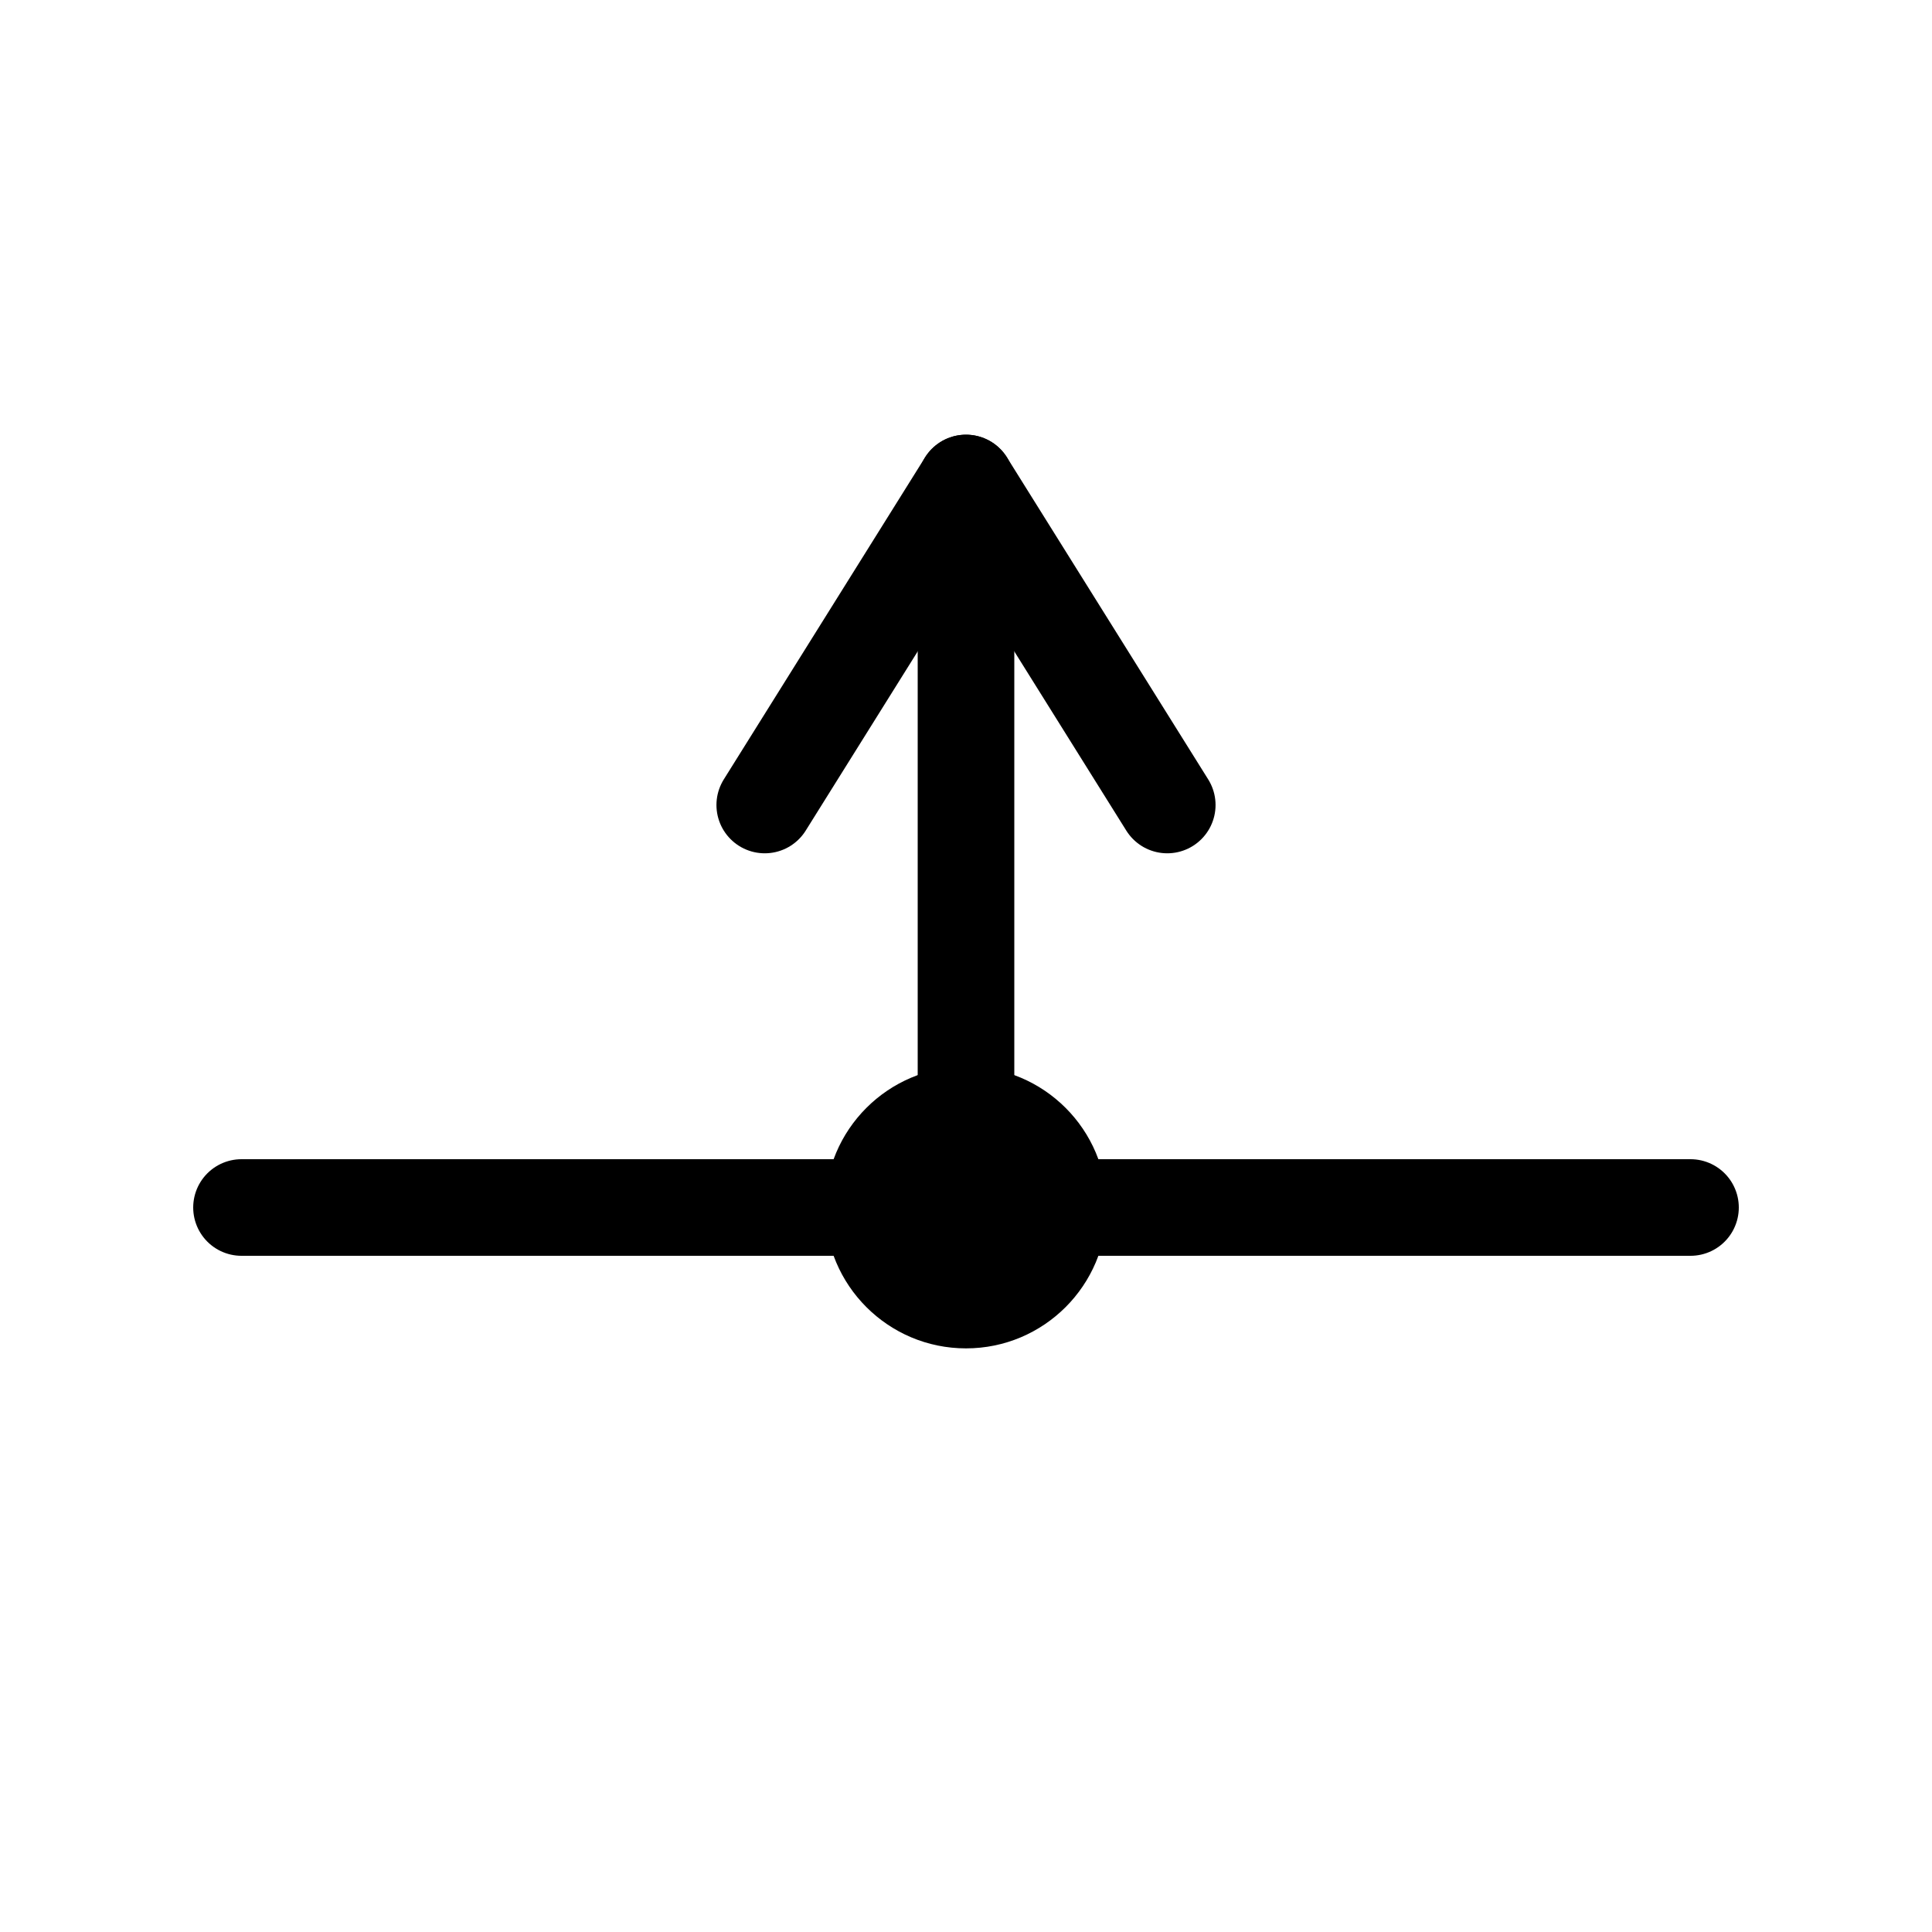
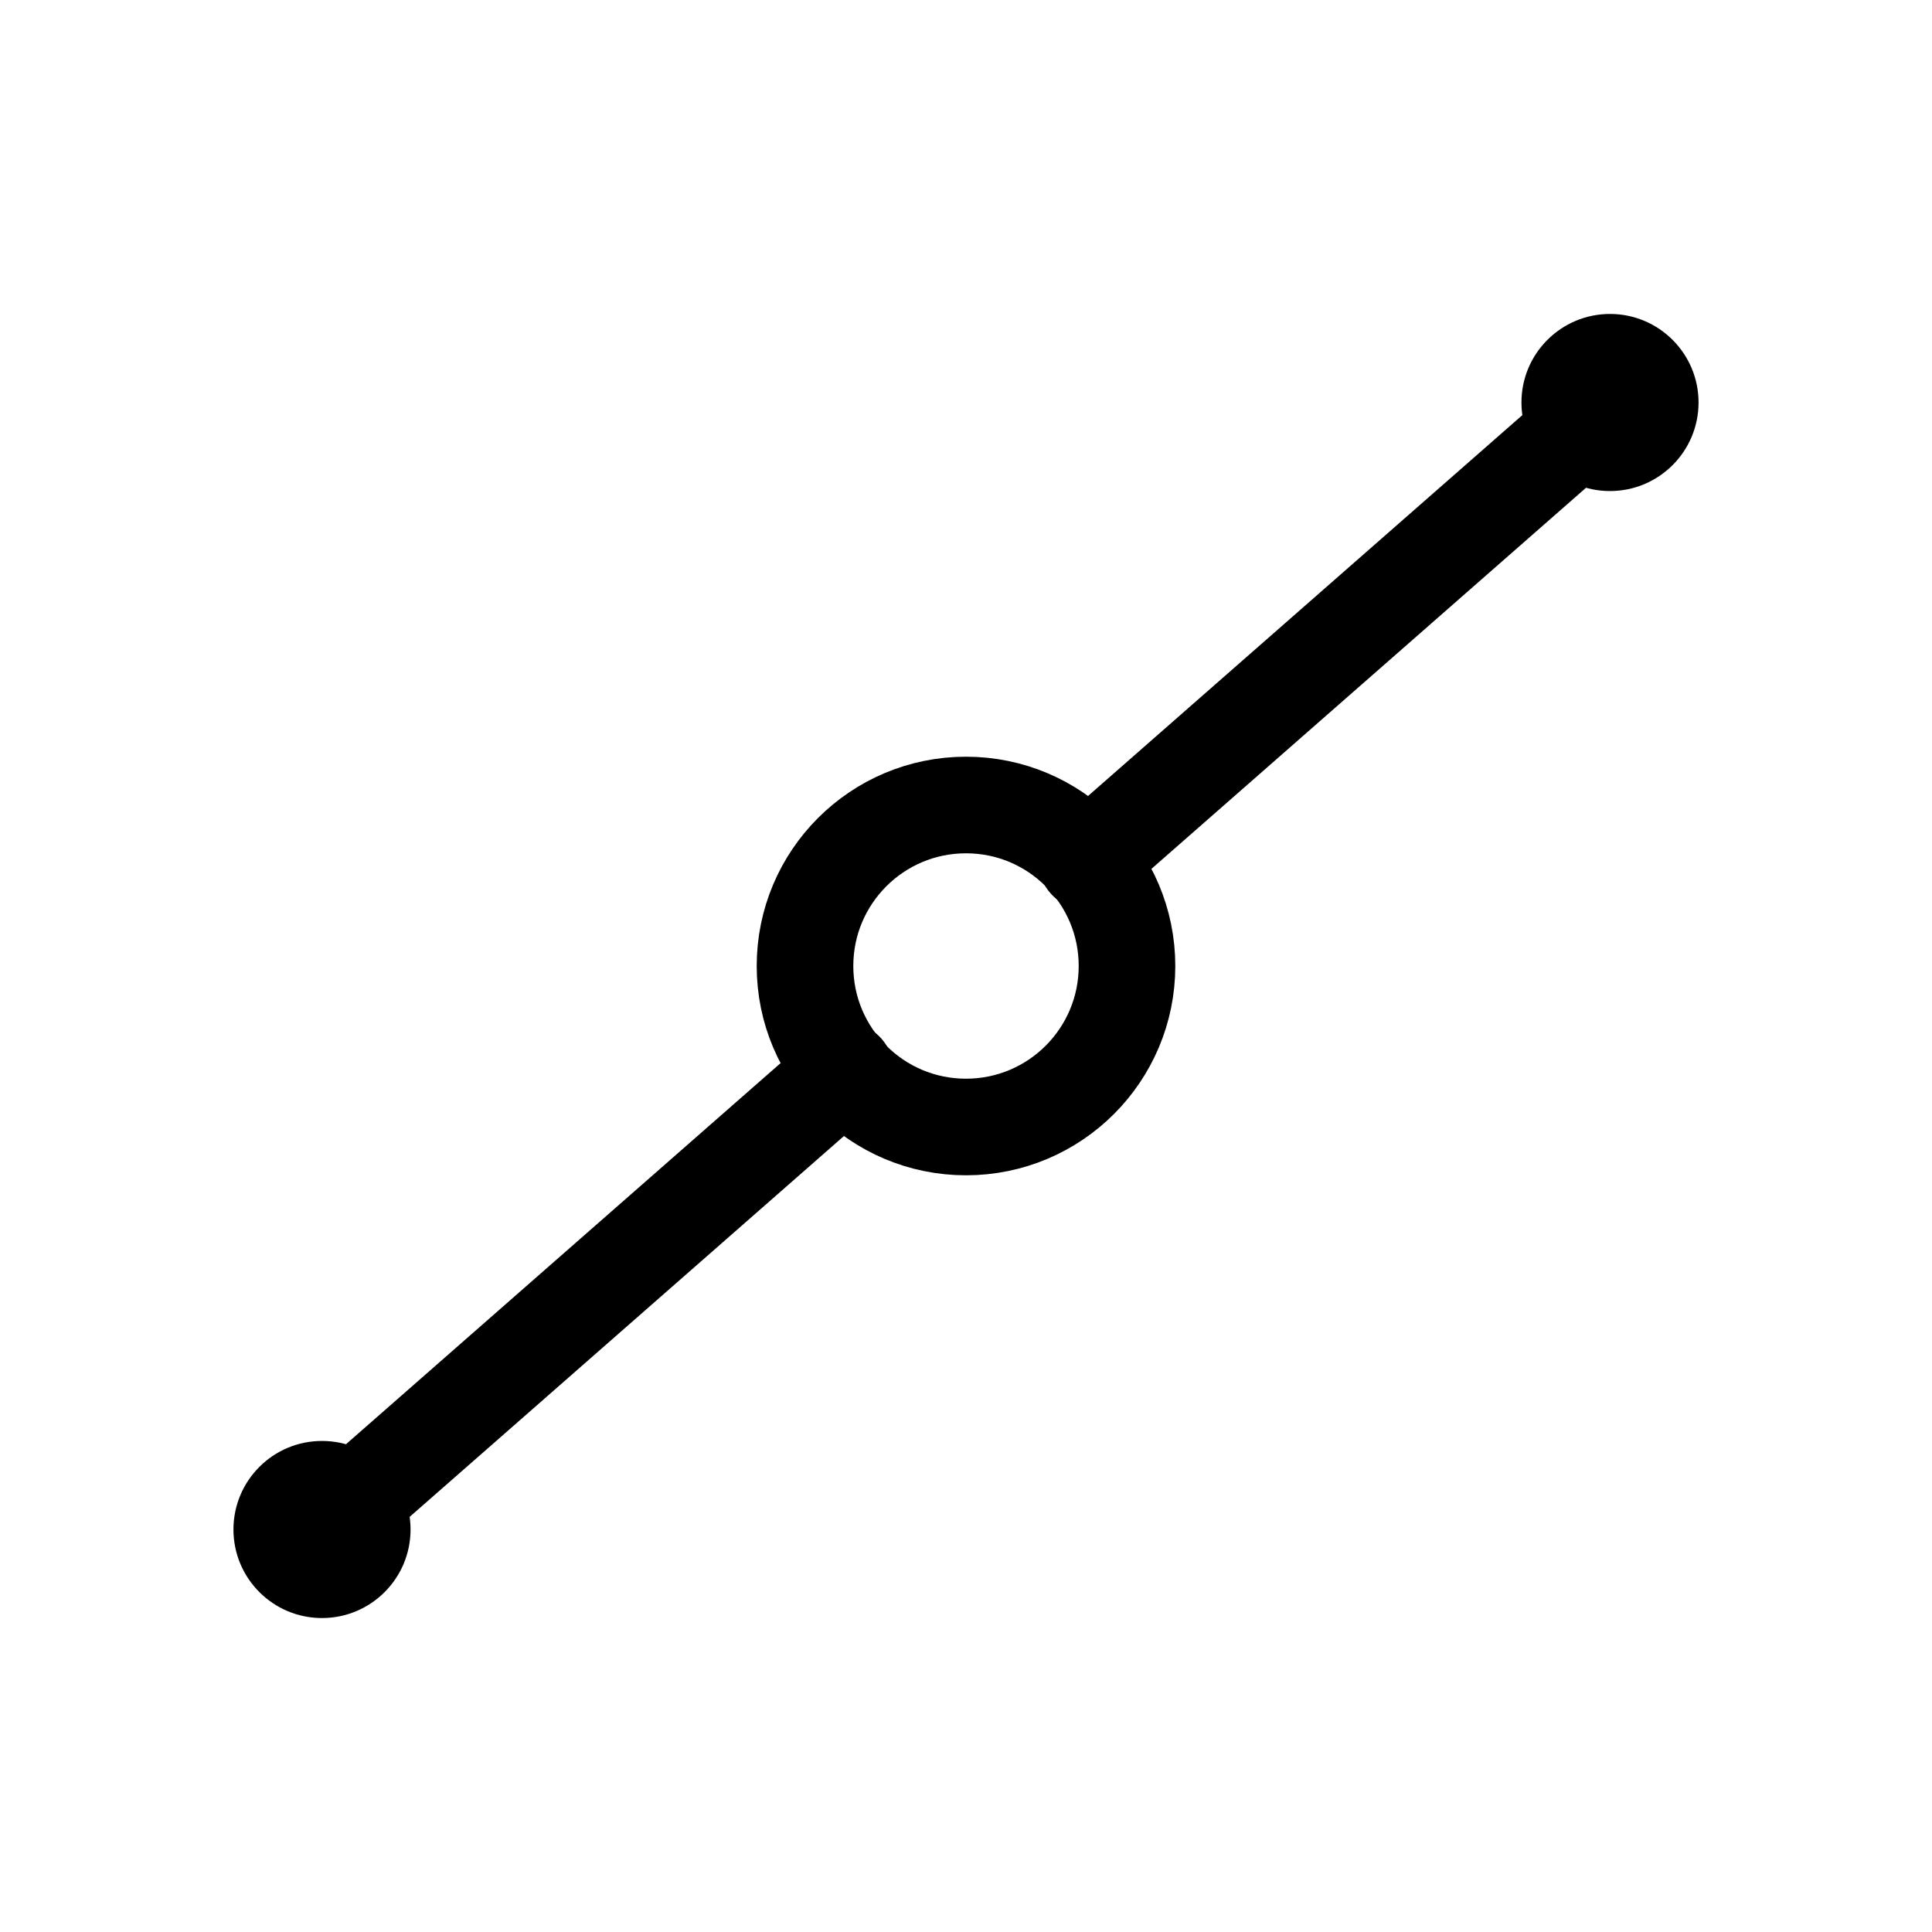
<svg xmlns="http://www.w3.org/2000/svg" viewBox="0 0 48 48" fill="none" stroke="currentColor" stroke-width="2.4" stroke-linecap="round" stroke-linejoin="round">
-   <path d="M6 30H42" />
-   <path d="M24 30V12" />
-   <path d="M19 20L24 12L29 20" />
-   <circle cx="24" cy="30" r="3.5" fill="currentColor" stroke="none" />
+   <path d="M8 38L21 26.6M27 21.4L40 10" />
+   <circle cx="8" cy="38" r="2.2" fill="currentColor" stroke="none" />
+   <circle cx="40" cy="10" r="2.2" fill="currentColor" stroke="none" />
+   <circle cx="24" cy="24" r="4" />
</svg>
